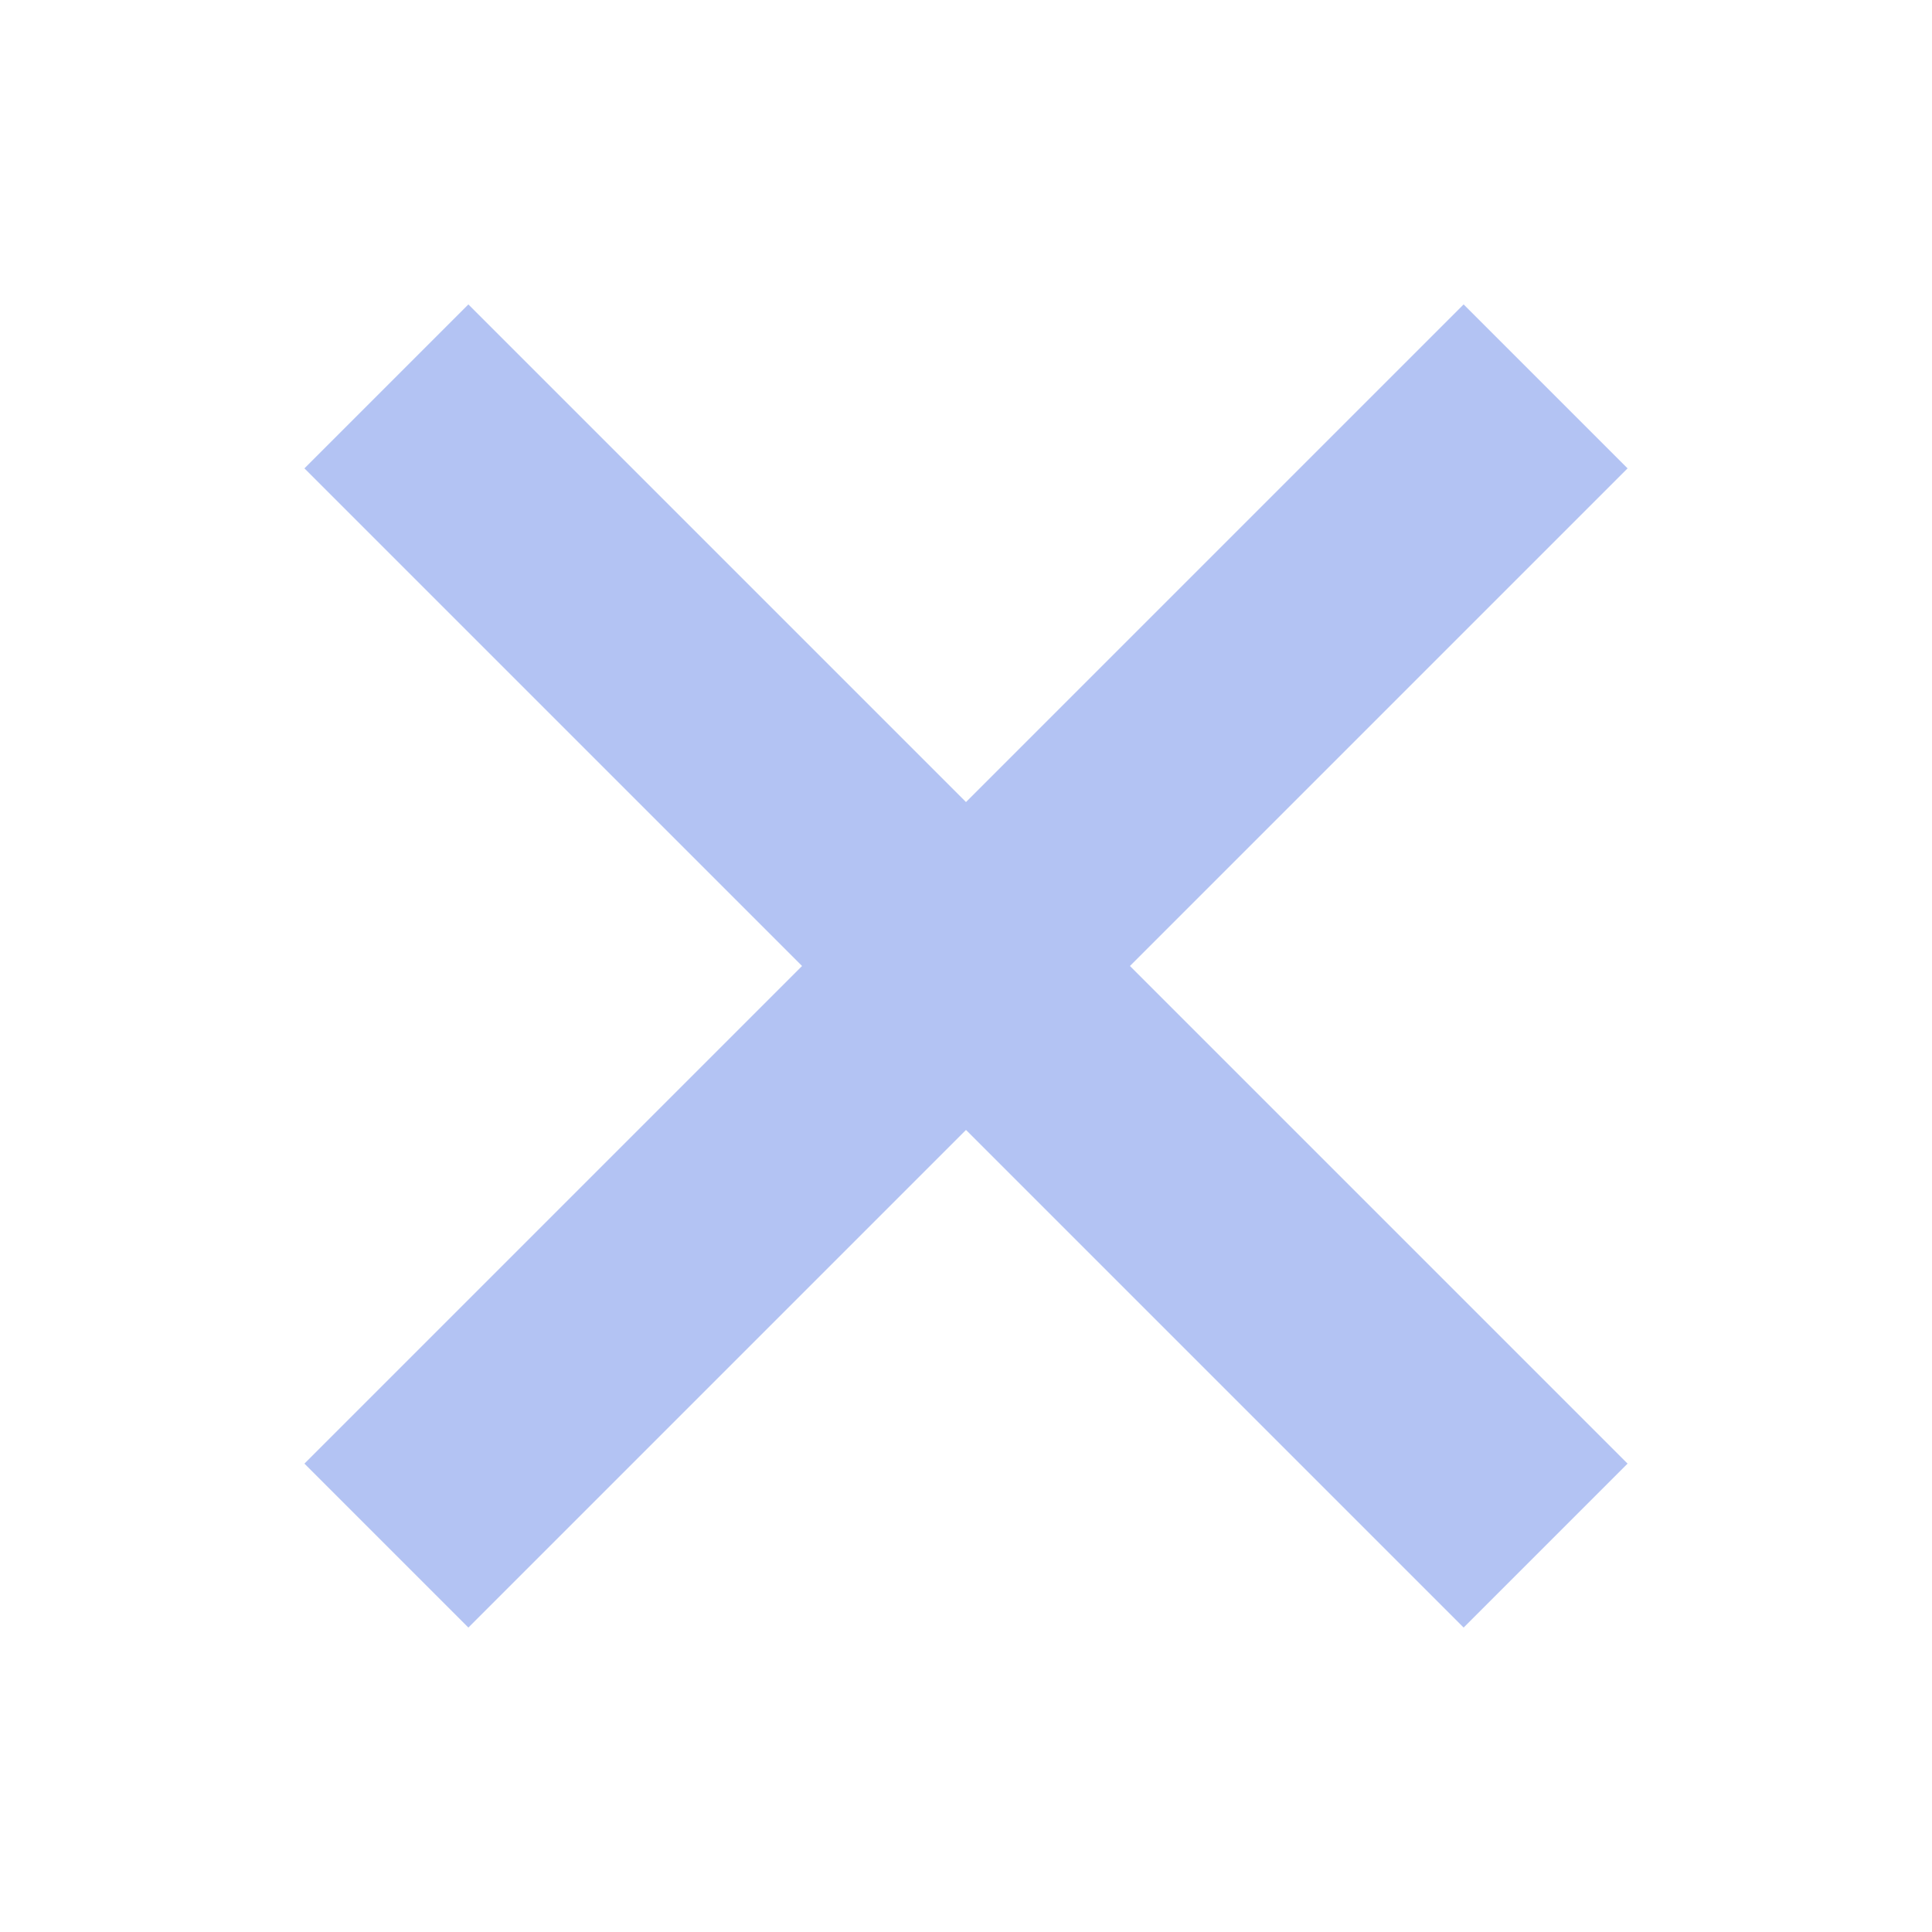
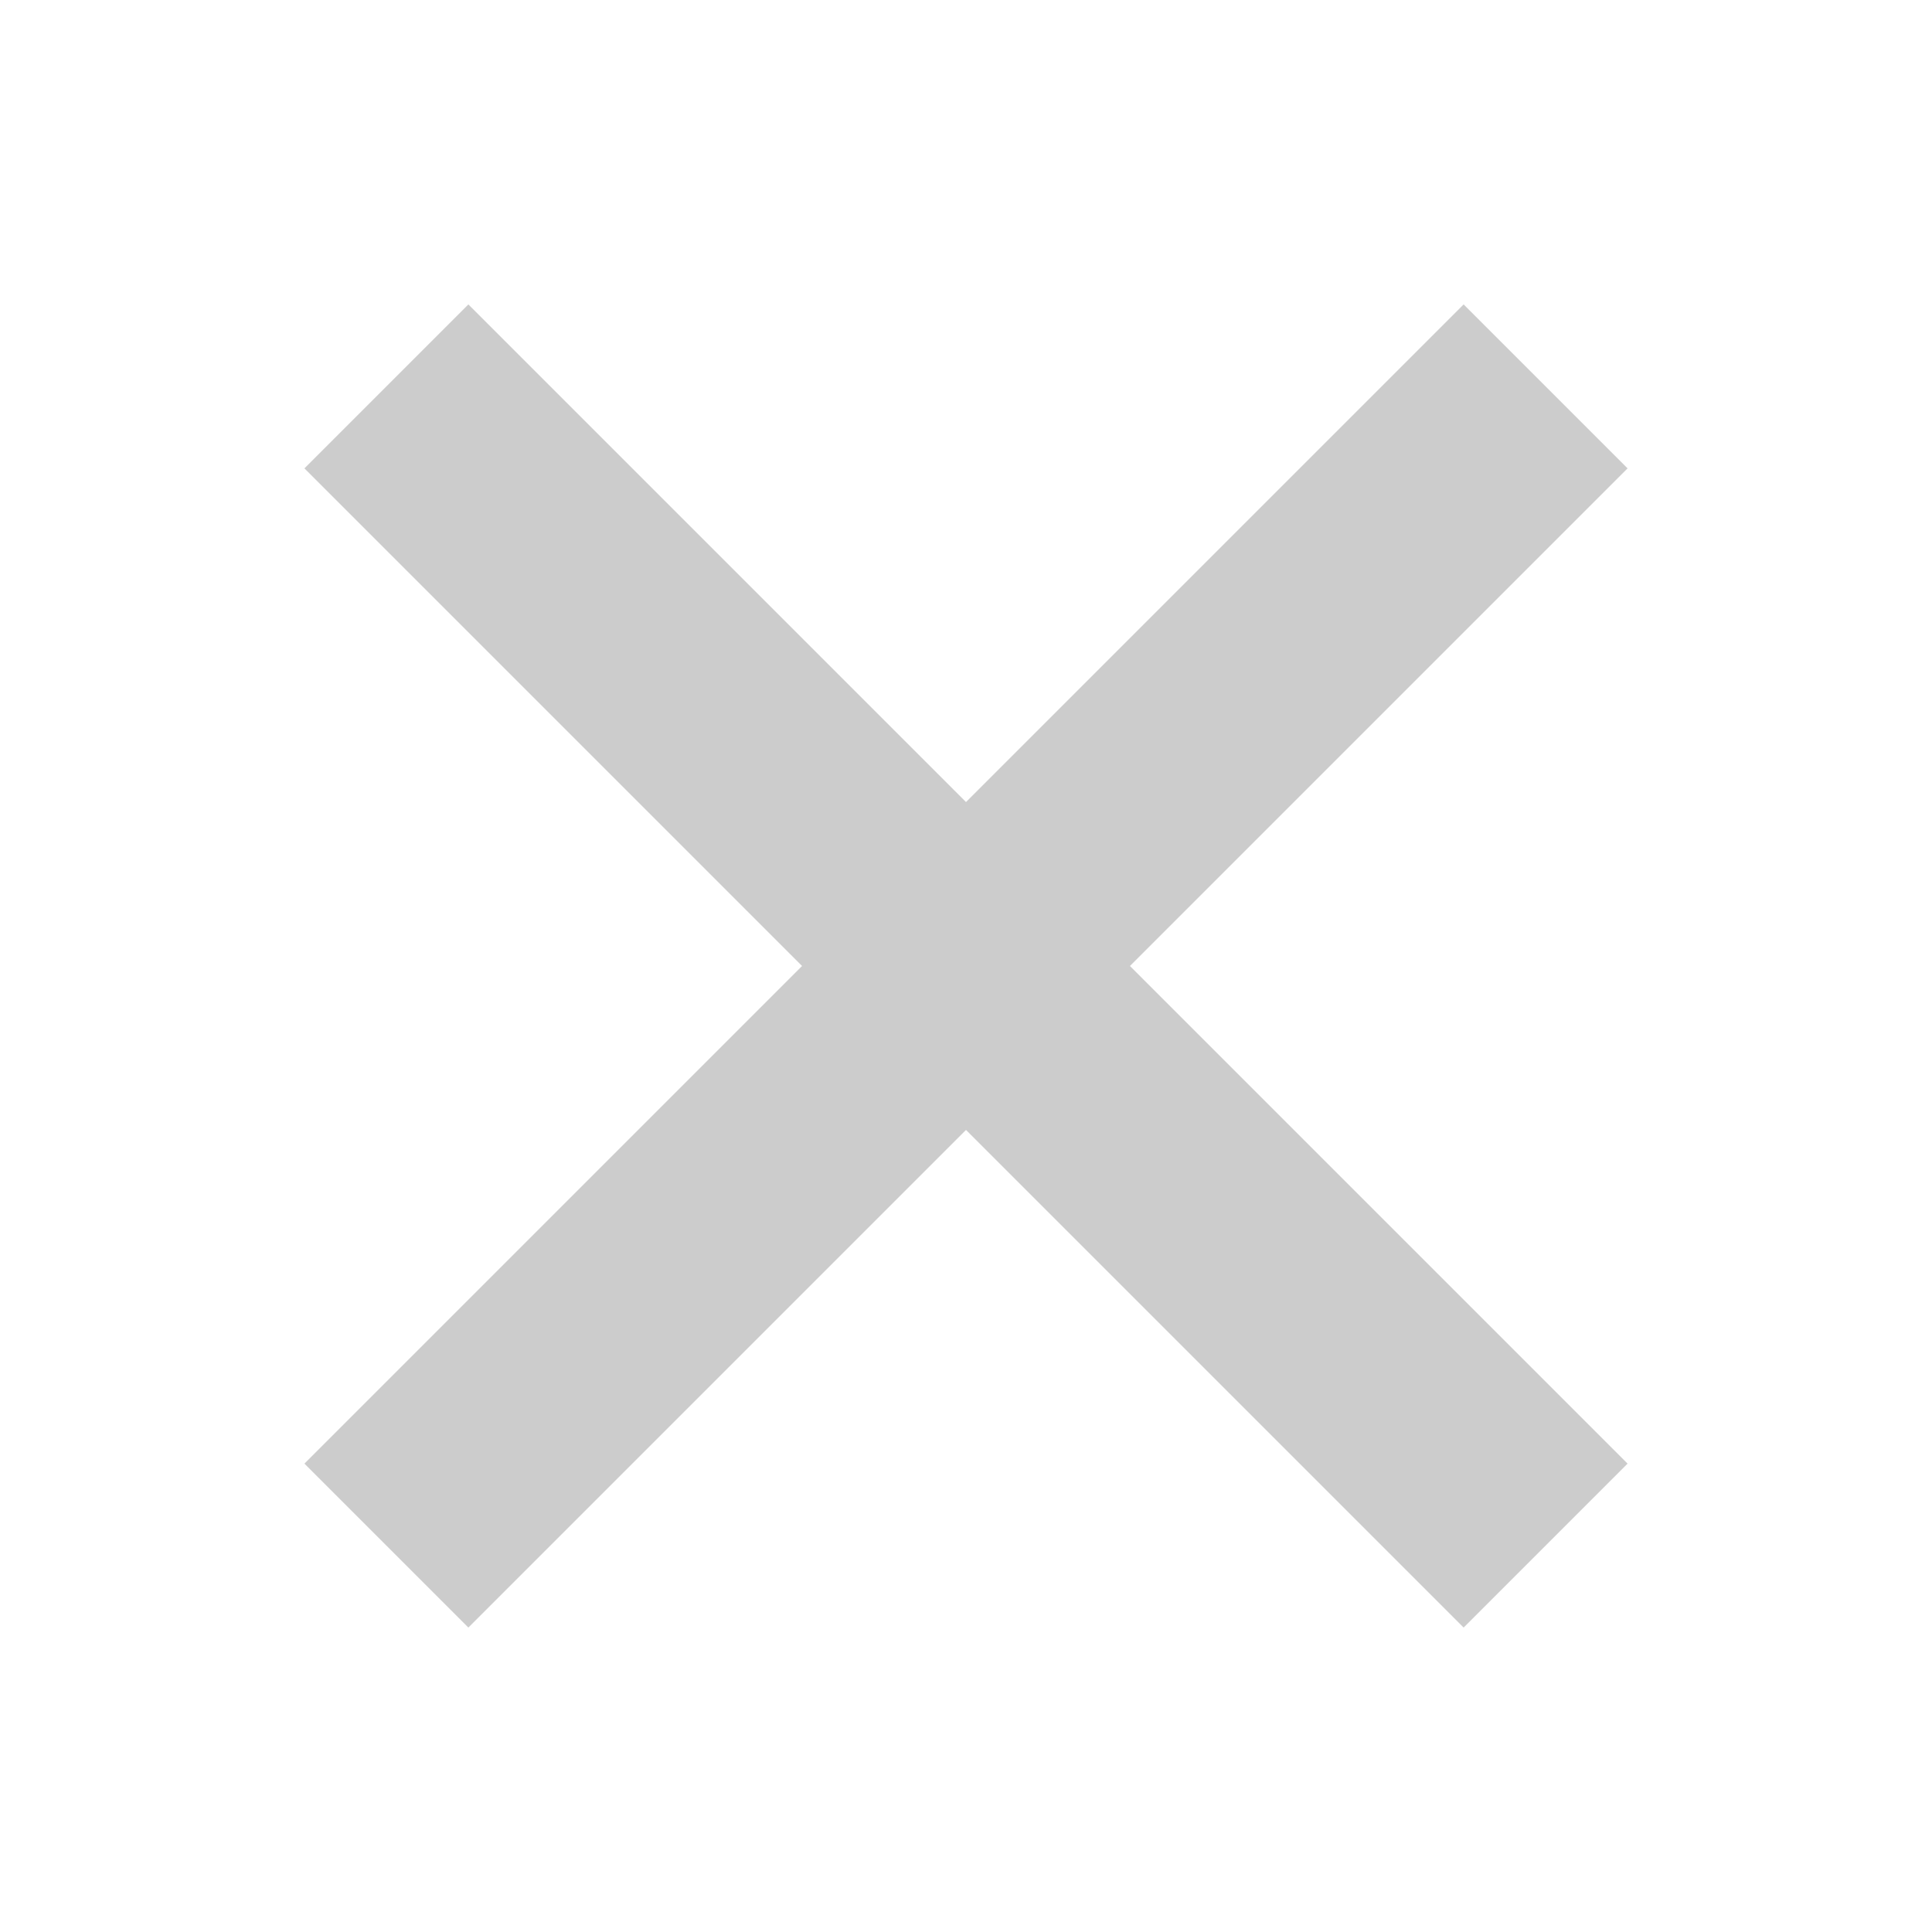
<svg xmlns="http://www.w3.org/2000/svg" width="5" height="5" viewBox="0 0 5 5">
-   <path d="     M 0 0     m 1 1     l 3 3     m 0 -3     l -3 3" stroke="rgba(65, 105, 225, 0.4)" stroke-width="0.6" fill="none" />
+   <path d="     M 0 0     m 1 1     l 3 3     m 0 -3     l -3 3" stroke="rgba(128, 128, 128, 0.4)" stroke-width="0.6" fill="none" />
</svg>
